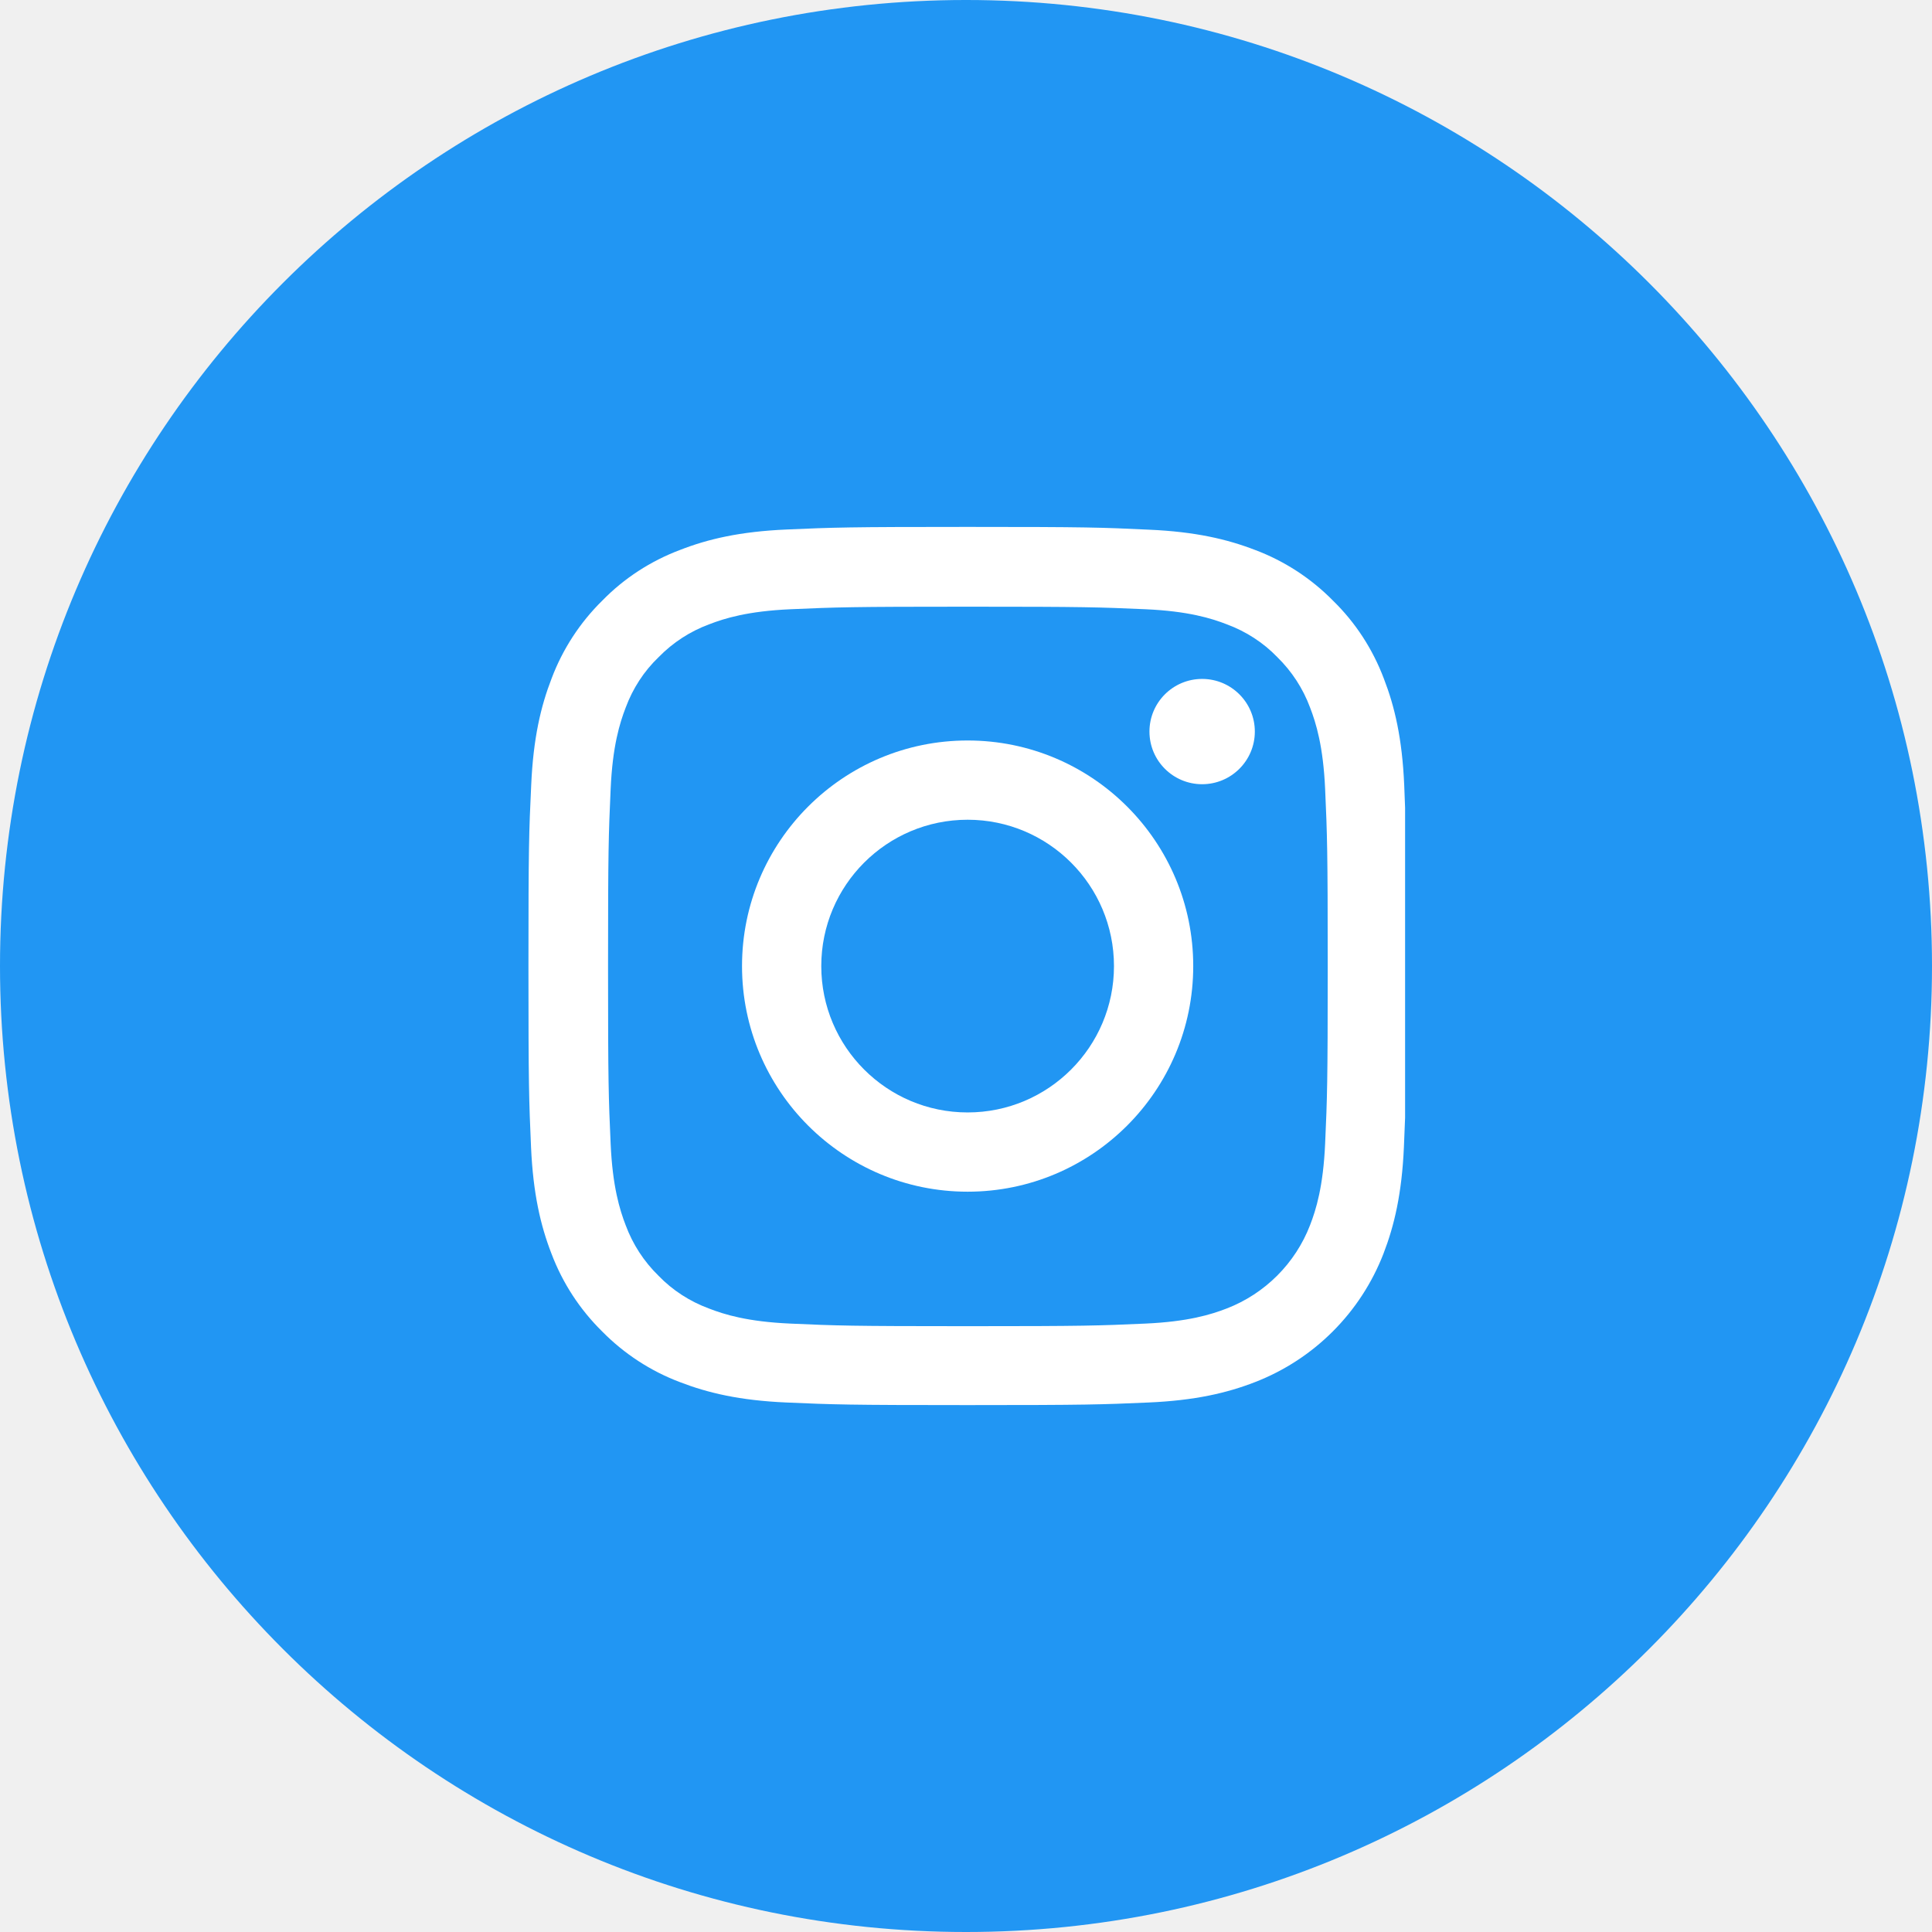
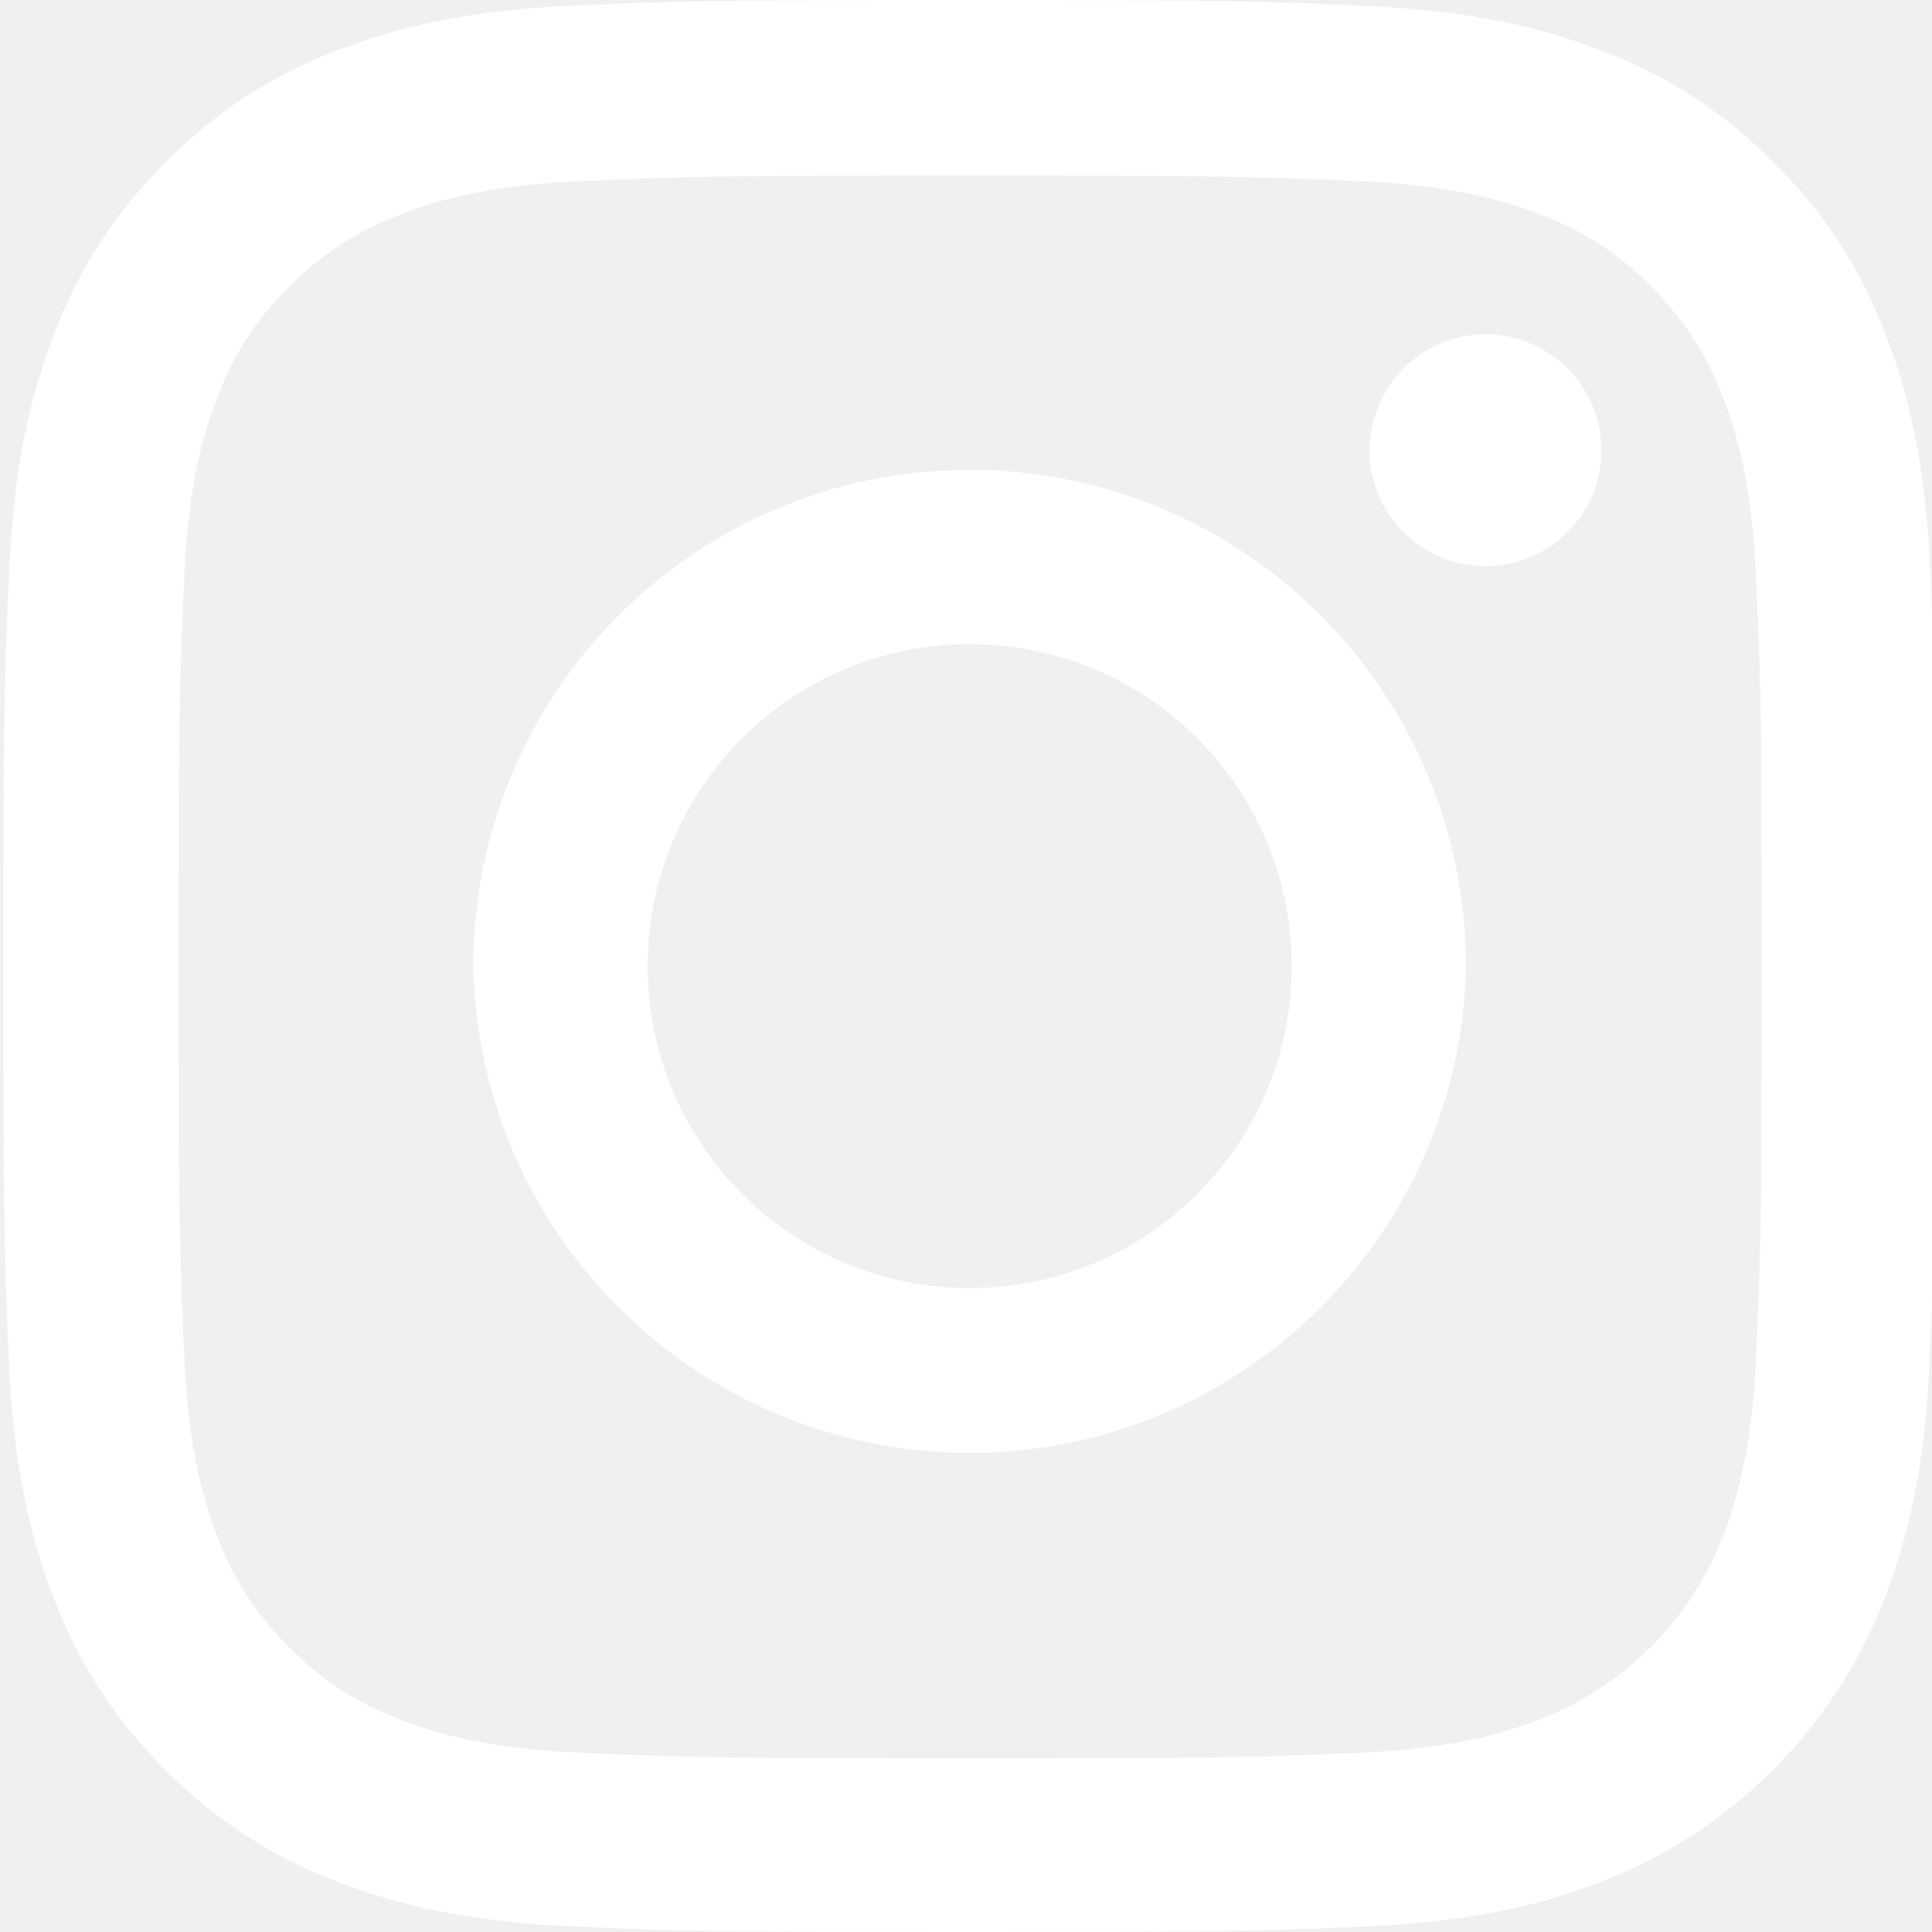
- <svg xmlns="http://www.w3.org/2000/svg" width="44" height="44" viewBox="0 0 44 44" fill="none">
-   <path d="M44 22C44 28.075 41.538 33.575 37.556 37.556C33.575 41.538 28.075 44 22 44C15.925 44 10.425 41.538 6.444 37.556C2.462 33.575 0 28.075 0 22C0 15.925 2.462 10.425 6.444 6.444C10.425 2.462 15.925 -6.10352e-05 22 -6.10352e-05C28.075 -6.10352e-05 33.575 2.462 37.556 6.444C41.538 10.425 44 15.925 44 22Z" fill="#2196F3" />
-   <g clip-path="url(#clip0_1_462)">
-     <path d="M31.98 17.88C31.934 16.817 31.762 16.087 31.516 15.454C31.262 14.782 30.871 14.18 30.359 13.68C29.859 13.172 29.253 12.777 28.589 12.527C27.952 12.281 27.226 12.109 26.163 12.063C25.092 12.012 24.753 12 22.037 12C19.322 12 18.982 12.012 17.915 12.059C16.852 12.105 16.122 12.277 15.489 12.524C14.817 12.777 14.215 13.168 13.715 13.68C13.207 14.18 12.813 14.786 12.563 15.45C12.316 16.087 12.145 16.813 12.098 17.876C12.047 18.947 12.035 19.287 12.035 22.002C12.035 24.717 12.047 25.057 12.094 26.124C12.141 27.186 12.313 27.917 12.559 28.55C12.813 29.222 13.207 29.824 13.715 30.324C14.215 30.832 14.821 31.227 15.485 31.477C16.122 31.723 16.849 31.895 17.911 31.941C18.978 31.988 19.318 32 22.033 32C24.749 32 25.088 31.988 26.155 31.941C27.218 31.895 27.948 31.723 28.581 31.477C29.925 30.957 30.988 29.894 31.508 28.55C31.754 27.913 31.926 27.186 31.973 26.124C32.02 25.057 32.031 24.717 32.031 22.002C32.031 19.287 32.027 18.947 31.98 17.88ZM30.179 26.046C30.136 27.023 29.972 27.55 29.836 27.901C29.5 28.773 28.808 29.464 27.937 29.8C27.585 29.937 27.054 30.101 26.081 30.144C25.026 30.191 24.71 30.203 22.041 30.203C19.373 30.203 19.052 30.191 18.001 30.144C17.024 30.101 16.497 29.937 16.145 29.8C15.712 29.64 15.317 29.386 14.997 29.054C14.665 28.73 14.411 28.339 14.25 27.905C14.114 27.554 13.95 27.023 13.907 26.05C13.86 24.995 13.848 24.678 13.848 22.01C13.848 19.341 13.86 19.021 13.907 17.97C13.95 16.993 14.114 16.466 14.25 16.114C14.411 15.68 14.665 15.286 15.001 14.965C15.325 14.633 15.716 14.379 16.149 14.219C16.501 14.082 17.032 13.918 18.005 13.875C19.06 13.829 19.377 13.817 22.045 13.817C24.717 13.817 25.034 13.829 26.085 13.875C27.062 13.918 27.589 14.082 27.941 14.219C28.374 14.379 28.769 14.633 29.089 14.965C29.421 15.29 29.675 15.68 29.836 16.114C29.972 16.466 30.136 16.997 30.179 17.97C30.226 19.025 30.238 19.341 30.238 22.01C30.238 24.678 30.226 24.991 30.179 26.046Z" fill="white" />
-     <path d="M22.037 16.864C19.201 16.864 16.899 19.165 16.899 22.002C16.899 24.838 19.201 27.14 22.037 27.14C24.874 27.14 27.175 24.838 27.175 22.002C27.175 19.165 24.874 16.864 22.037 16.864ZM22.037 25.335C20.197 25.335 18.704 23.842 18.704 22.002C18.704 20.162 20.197 18.669 22.037 18.669C23.877 18.669 25.37 20.162 25.37 22.002C25.37 23.842 23.877 25.335 22.037 25.335Z" fill="white" />
-     <path d="M28.578 16.661C28.578 17.323 28.04 17.86 27.378 17.86C26.715 17.86 26.178 17.323 26.178 16.661C26.178 15.999 26.715 15.462 27.378 15.462C28.04 15.462 28.578 15.999 28.578 16.661Z" fill="white" />
+ <svg xmlns="http://www.w3.org/2000/svg" width="20" height="20" fill="none">
+   <g clip-path="url(#a)" fill="#fff">
+     <path d="M19.98 5.88c-.046-1.063-.218-1.793-.464-2.426a4.88 4.88 0 0 0-1.157-1.774 4.922 4.922 0 0 0-1.77-1.153C15.952.281 15.226.11 14.163.063 13.093.012 12.753 0 10.037 0 7.322 0 6.982.012 5.915.059 4.853.105 4.122.277 3.49.523A4.88 4.88 0 0 0 1.715 1.68 4.924 4.924 0 0 0 .563 3.45C.316 4.087.145 4.813.098 5.876c-.051 1.07-.063 1.41-.063 4.126 0 2.715.012 3.055.059 4.122.047 1.063.219 1.793.465 2.426a4.932 4.932 0 0 0 1.156 1.774c.5.508 1.106.902 1.77 1.152.637.247 1.364.419 2.426.465 1.067.047 1.407.059 4.122.059 2.716 0 3.056-.012 4.122-.059 1.063-.046 1.793-.218 2.426-.464a5.116 5.116 0 0 0 2.927-2.927c.246-.637.418-1.364.465-2.426.047-1.067.058-1.407.058-4.122s-.004-3.055-.05-4.122Zm-1.8 8.166c-.044.977-.208 1.504-.344 1.856a3.318 3.318 0 0 1-1.9 1.898c-.35.137-.882.301-1.855.344-1.055.047-1.371.059-4.04.059-2.668 0-2.989-.012-4.04-.059-.977-.043-1.504-.207-1.856-.344a3.077 3.077 0 0 1-1.148-.746 3.11 3.11 0 0 1-.747-1.148c-.136-.352-.3-.883-.343-1.856-.047-1.055-.059-1.372-.059-4.04 0-2.669.012-2.99.059-4.04.043-.977.207-1.504.343-1.856A3.04 3.04 0 0 1 3 2.965a3.105 3.105 0 0 1 1.15-.746c.35-.137.882-.3 1.855-.344 1.055-.046 1.372-.058 4.04-.058 2.672 0 2.989.012 4.04.058.977.043 1.504.207 1.856.344.433.16.828.414 1.148.746.332.325.586.715.747 1.15.136.35.3.882.343 1.855.047 1.055.059 1.371.059 4.04 0 2.668-.012 2.98-.059 4.036Z" />
+     <path d="M10.037 4.864A5.139 5.139 0 0 0 4.9 10.002a5.139 5.139 0 0 0 10.276 0 5.139 5.139 0 0 0-5.138-5.138Zm0 8.47a3.333 3.333 0 1 1 .001-6.666 3.333 3.333 0 0 1 0 6.667ZM16.578 4.661a1.2 1.2 0 1 1-2.4 0 1.2 1.2 0 0 1 2.4 0Z" />
  </g>
  <defs>
-     <clipPath id="clip0_1_462">
-       <rect width="20" height="20" fill="white" transform="translate(12 12)" />
+     <clipPath id="a">
+       <path fill="#fff" d="M0 0h20v20H0z" />
    </clipPath>
  </defs>
</svg>
